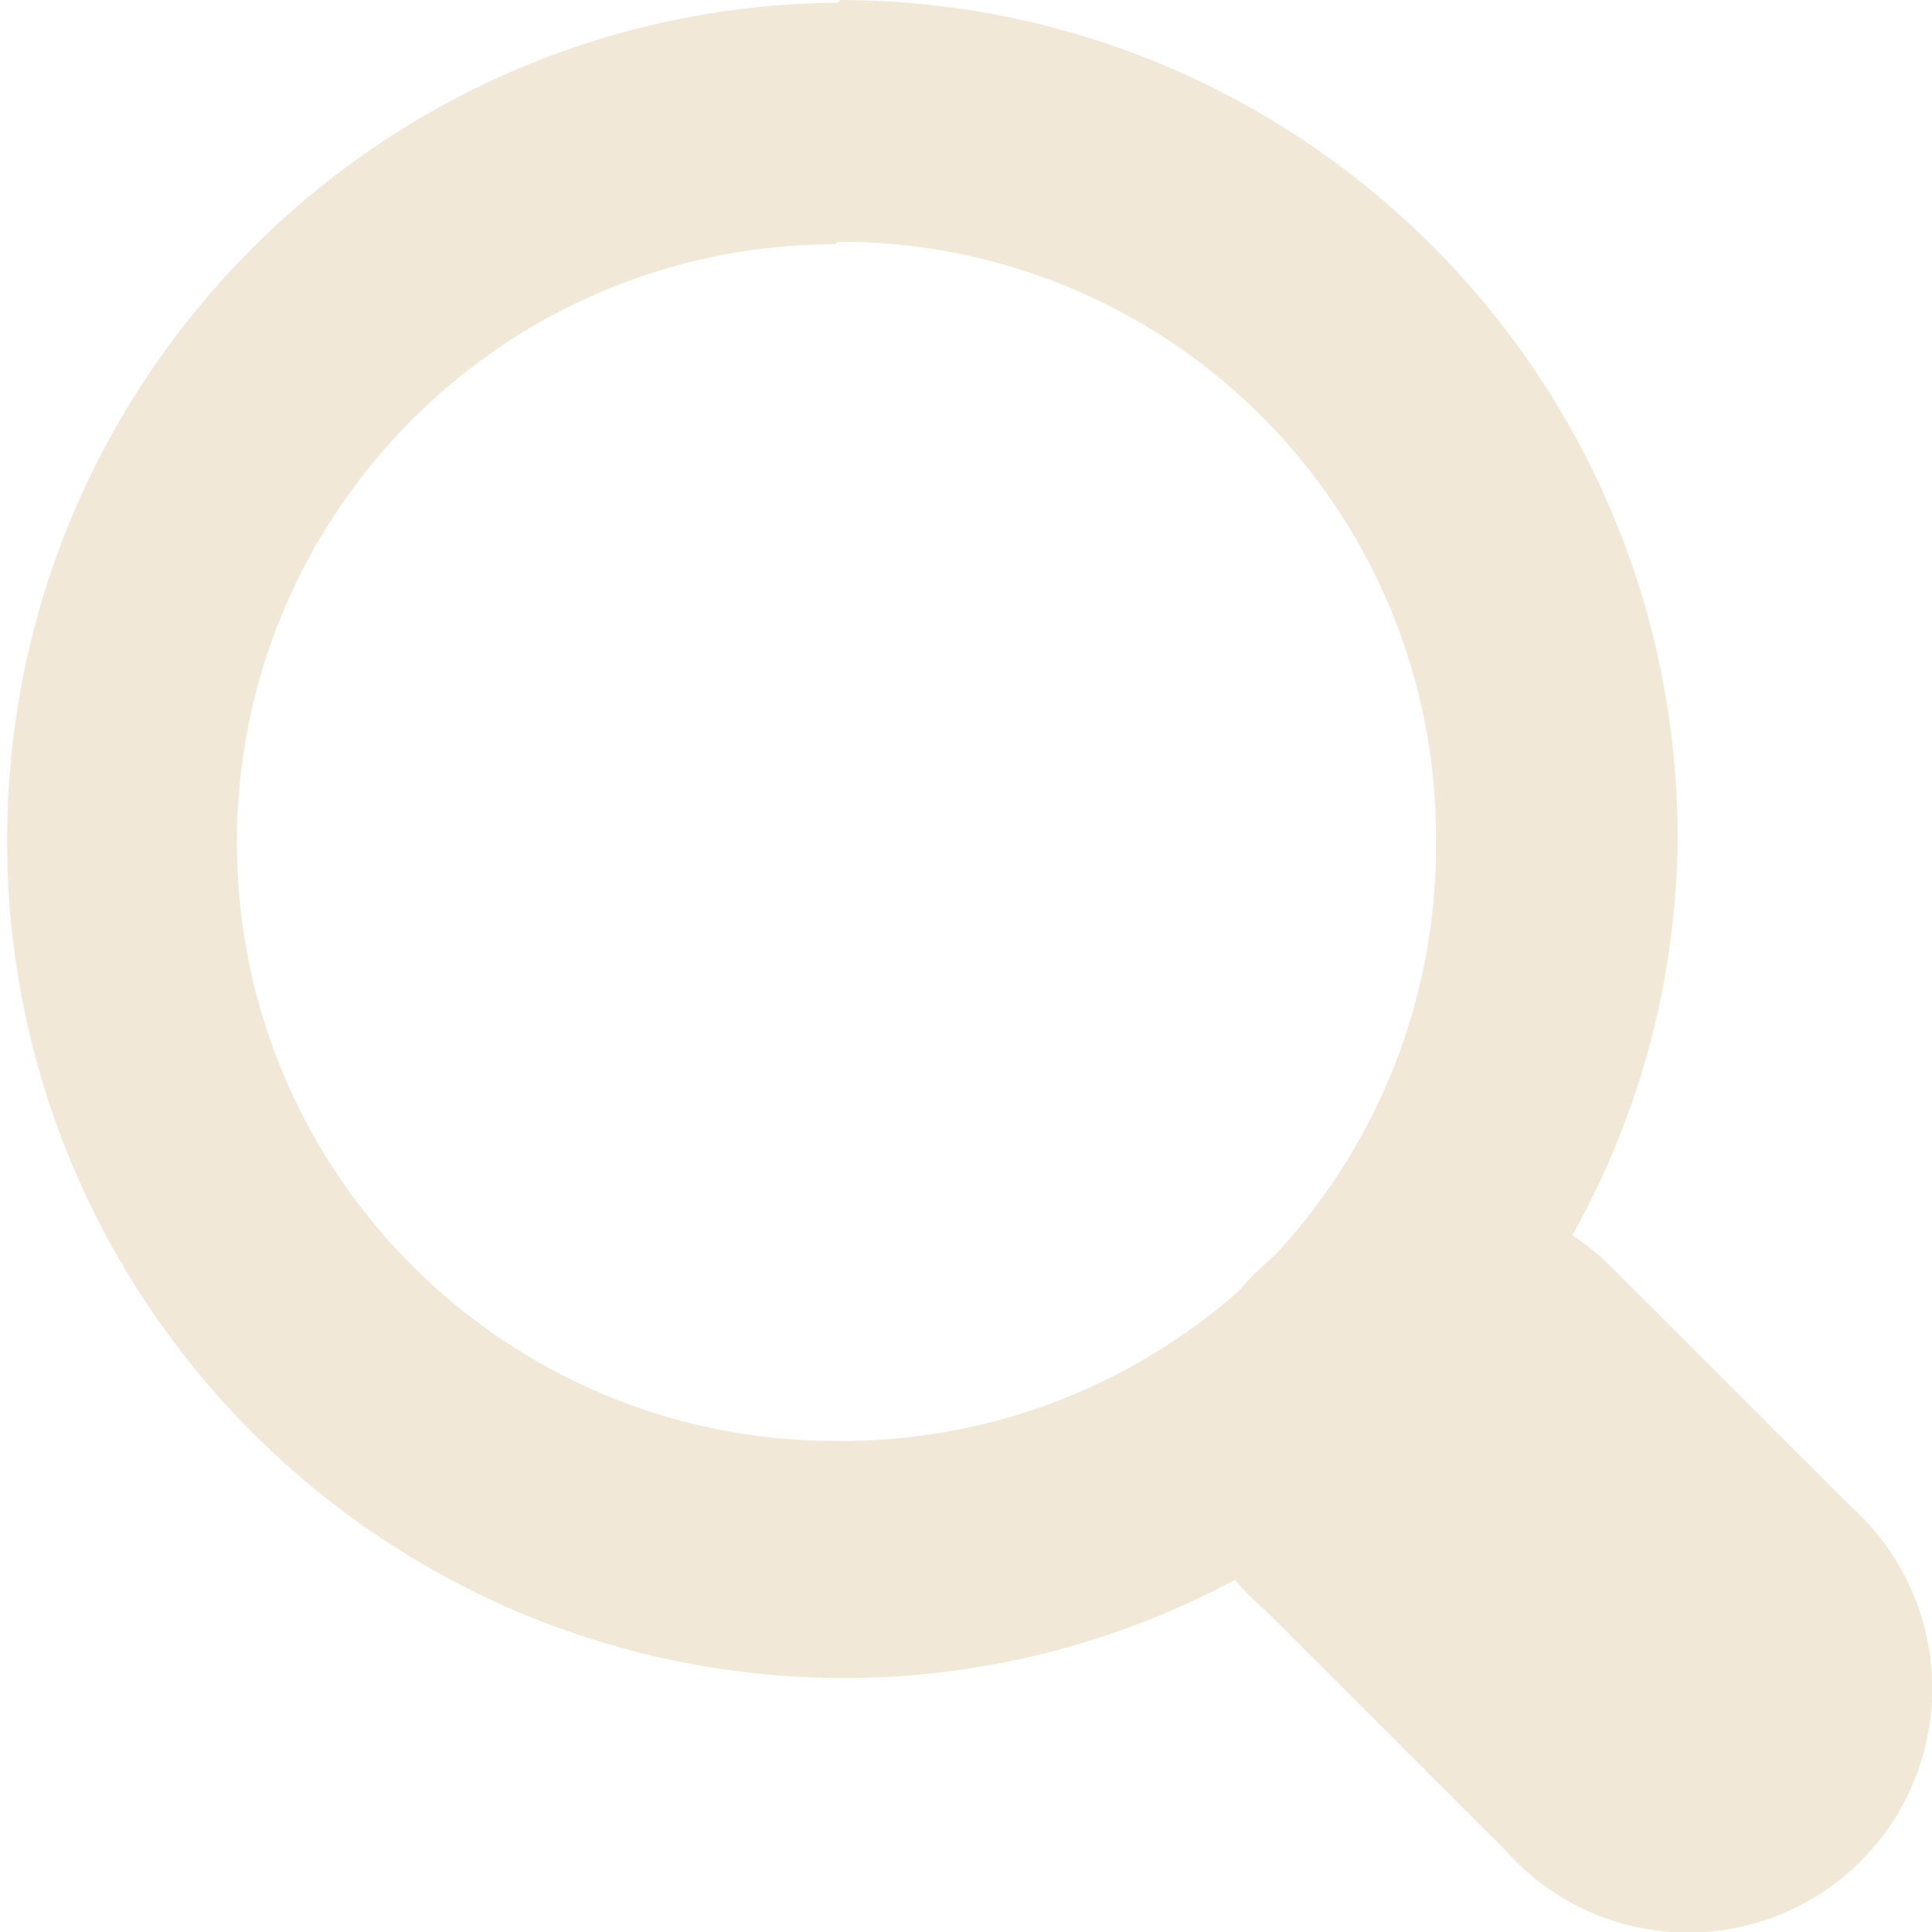
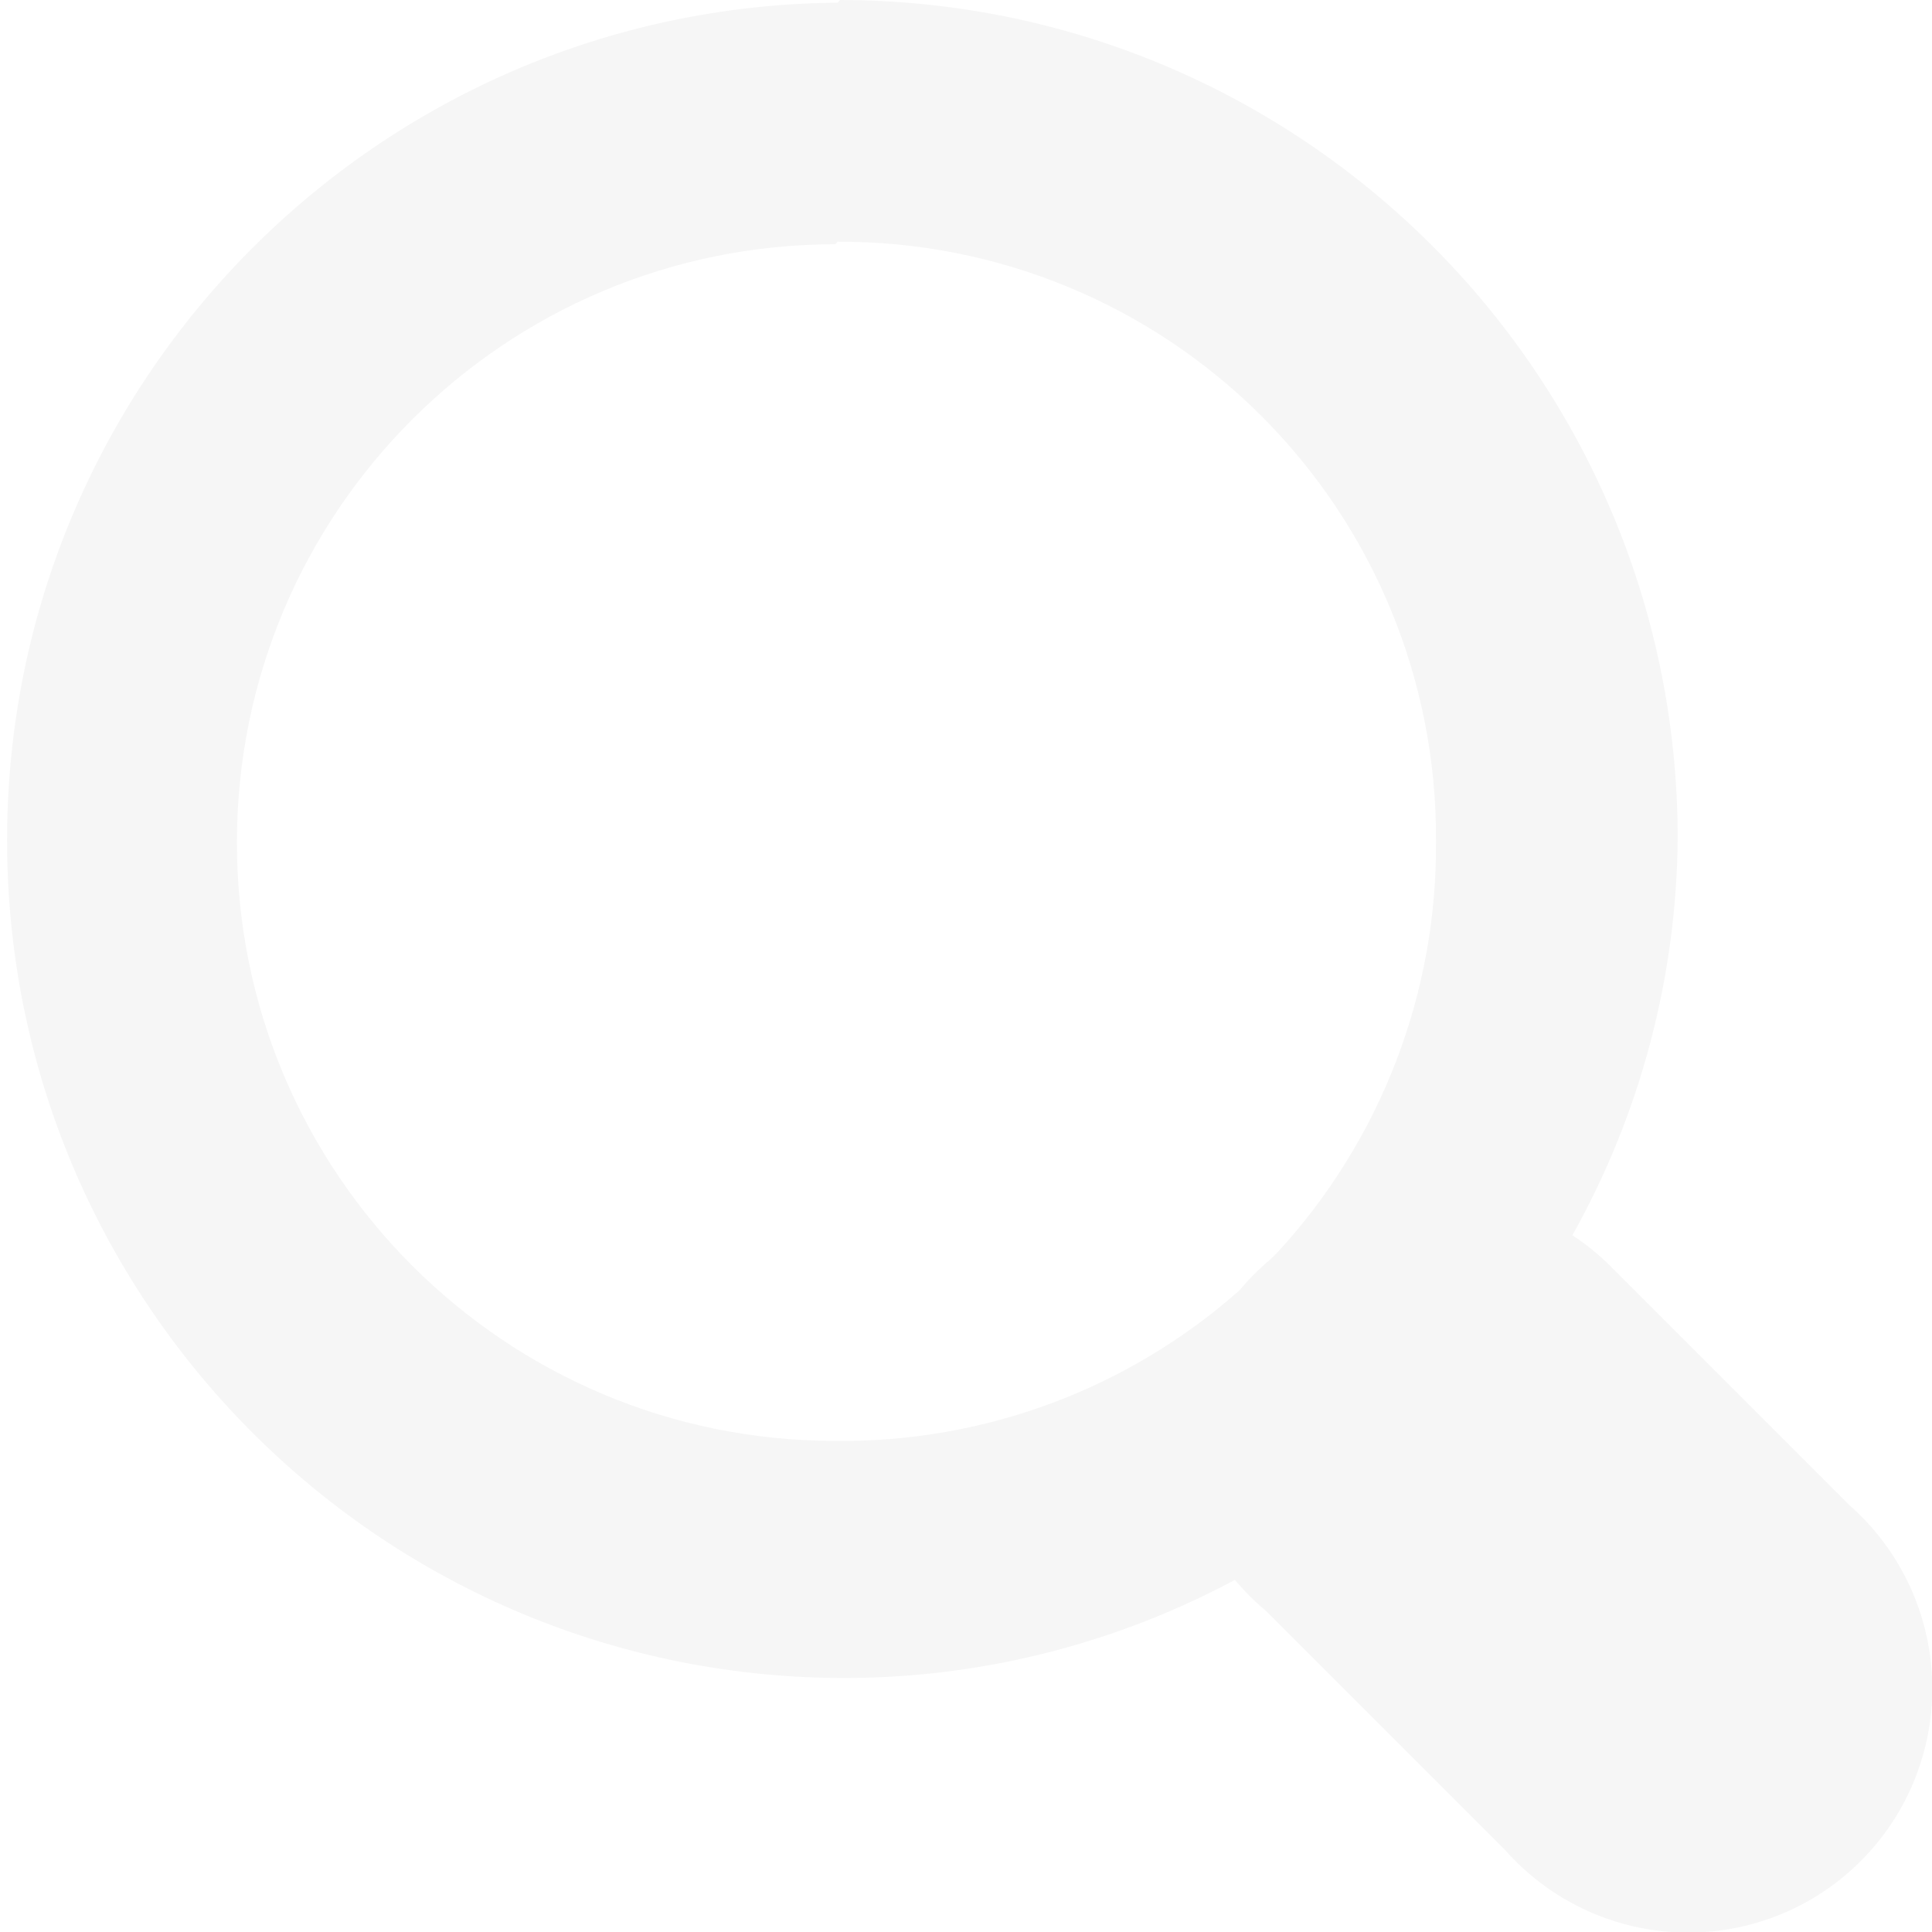
<svg xmlns="http://www.w3.org/2000/svg" width="32.326" height="32.326" viewBox="0 0 32.326 32.326">
-   <path id="Icon_open-magnifying-glass" data-name="Icon open-magnifying-glass" d="M14.016,0a14.016,14.016,0,0,0,0,28.031,13.853,13.853,0,0,0,6.647-1.642,4.005,4.005,0,0,0,.521.521l4,4a4.085,4.085,0,1,0,5.766-5.766l-4-4a4,4,0,0,0-.641-.521,13.827,13.827,0,0,0,1.762-6.647A14.031,14.031,0,0,0,14.056-.045Zm0,4A9.964,9.964,0,0,1,24.027,14.011,10.042,10.042,0,0,1,21.384,20.9l-.12.12a4,4,0,0,0-.521.521,10.02,10.02,0,0,1-6.768,2.523,10.011,10.011,0,1,1,0-20.022Z" transform="translate(0 0.045)" fill="#f2e8d8" />
+   <path id="Icon_open-magnifying-glass" data-name="Icon open-magnifying-glass" d="M14.016,0a14.016,14.016,0,0,0,0,28.031,13.853,13.853,0,0,0,6.647-1.642,4.005,4.005,0,0,0,.521.521l4,4a4.085,4.085,0,1,0,5.766-5.766l-4-4a4,4,0,0,0-.641-.521,13.827,13.827,0,0,0,1.762-6.647A14.031,14.031,0,0,0,14.056-.045Zm0,4A9.964,9.964,0,0,1,24.027,14.011,10.042,10.042,0,0,1,21.384,20.9l-.12.12a4,4,0,0,0-.521.521,10.02,10.02,0,0,1-6.768,2.523,10.011,10.011,0,1,1,0-20.022Z" transform="translate(0 0.045)" fill="#f6f6f6" />
</svg>
